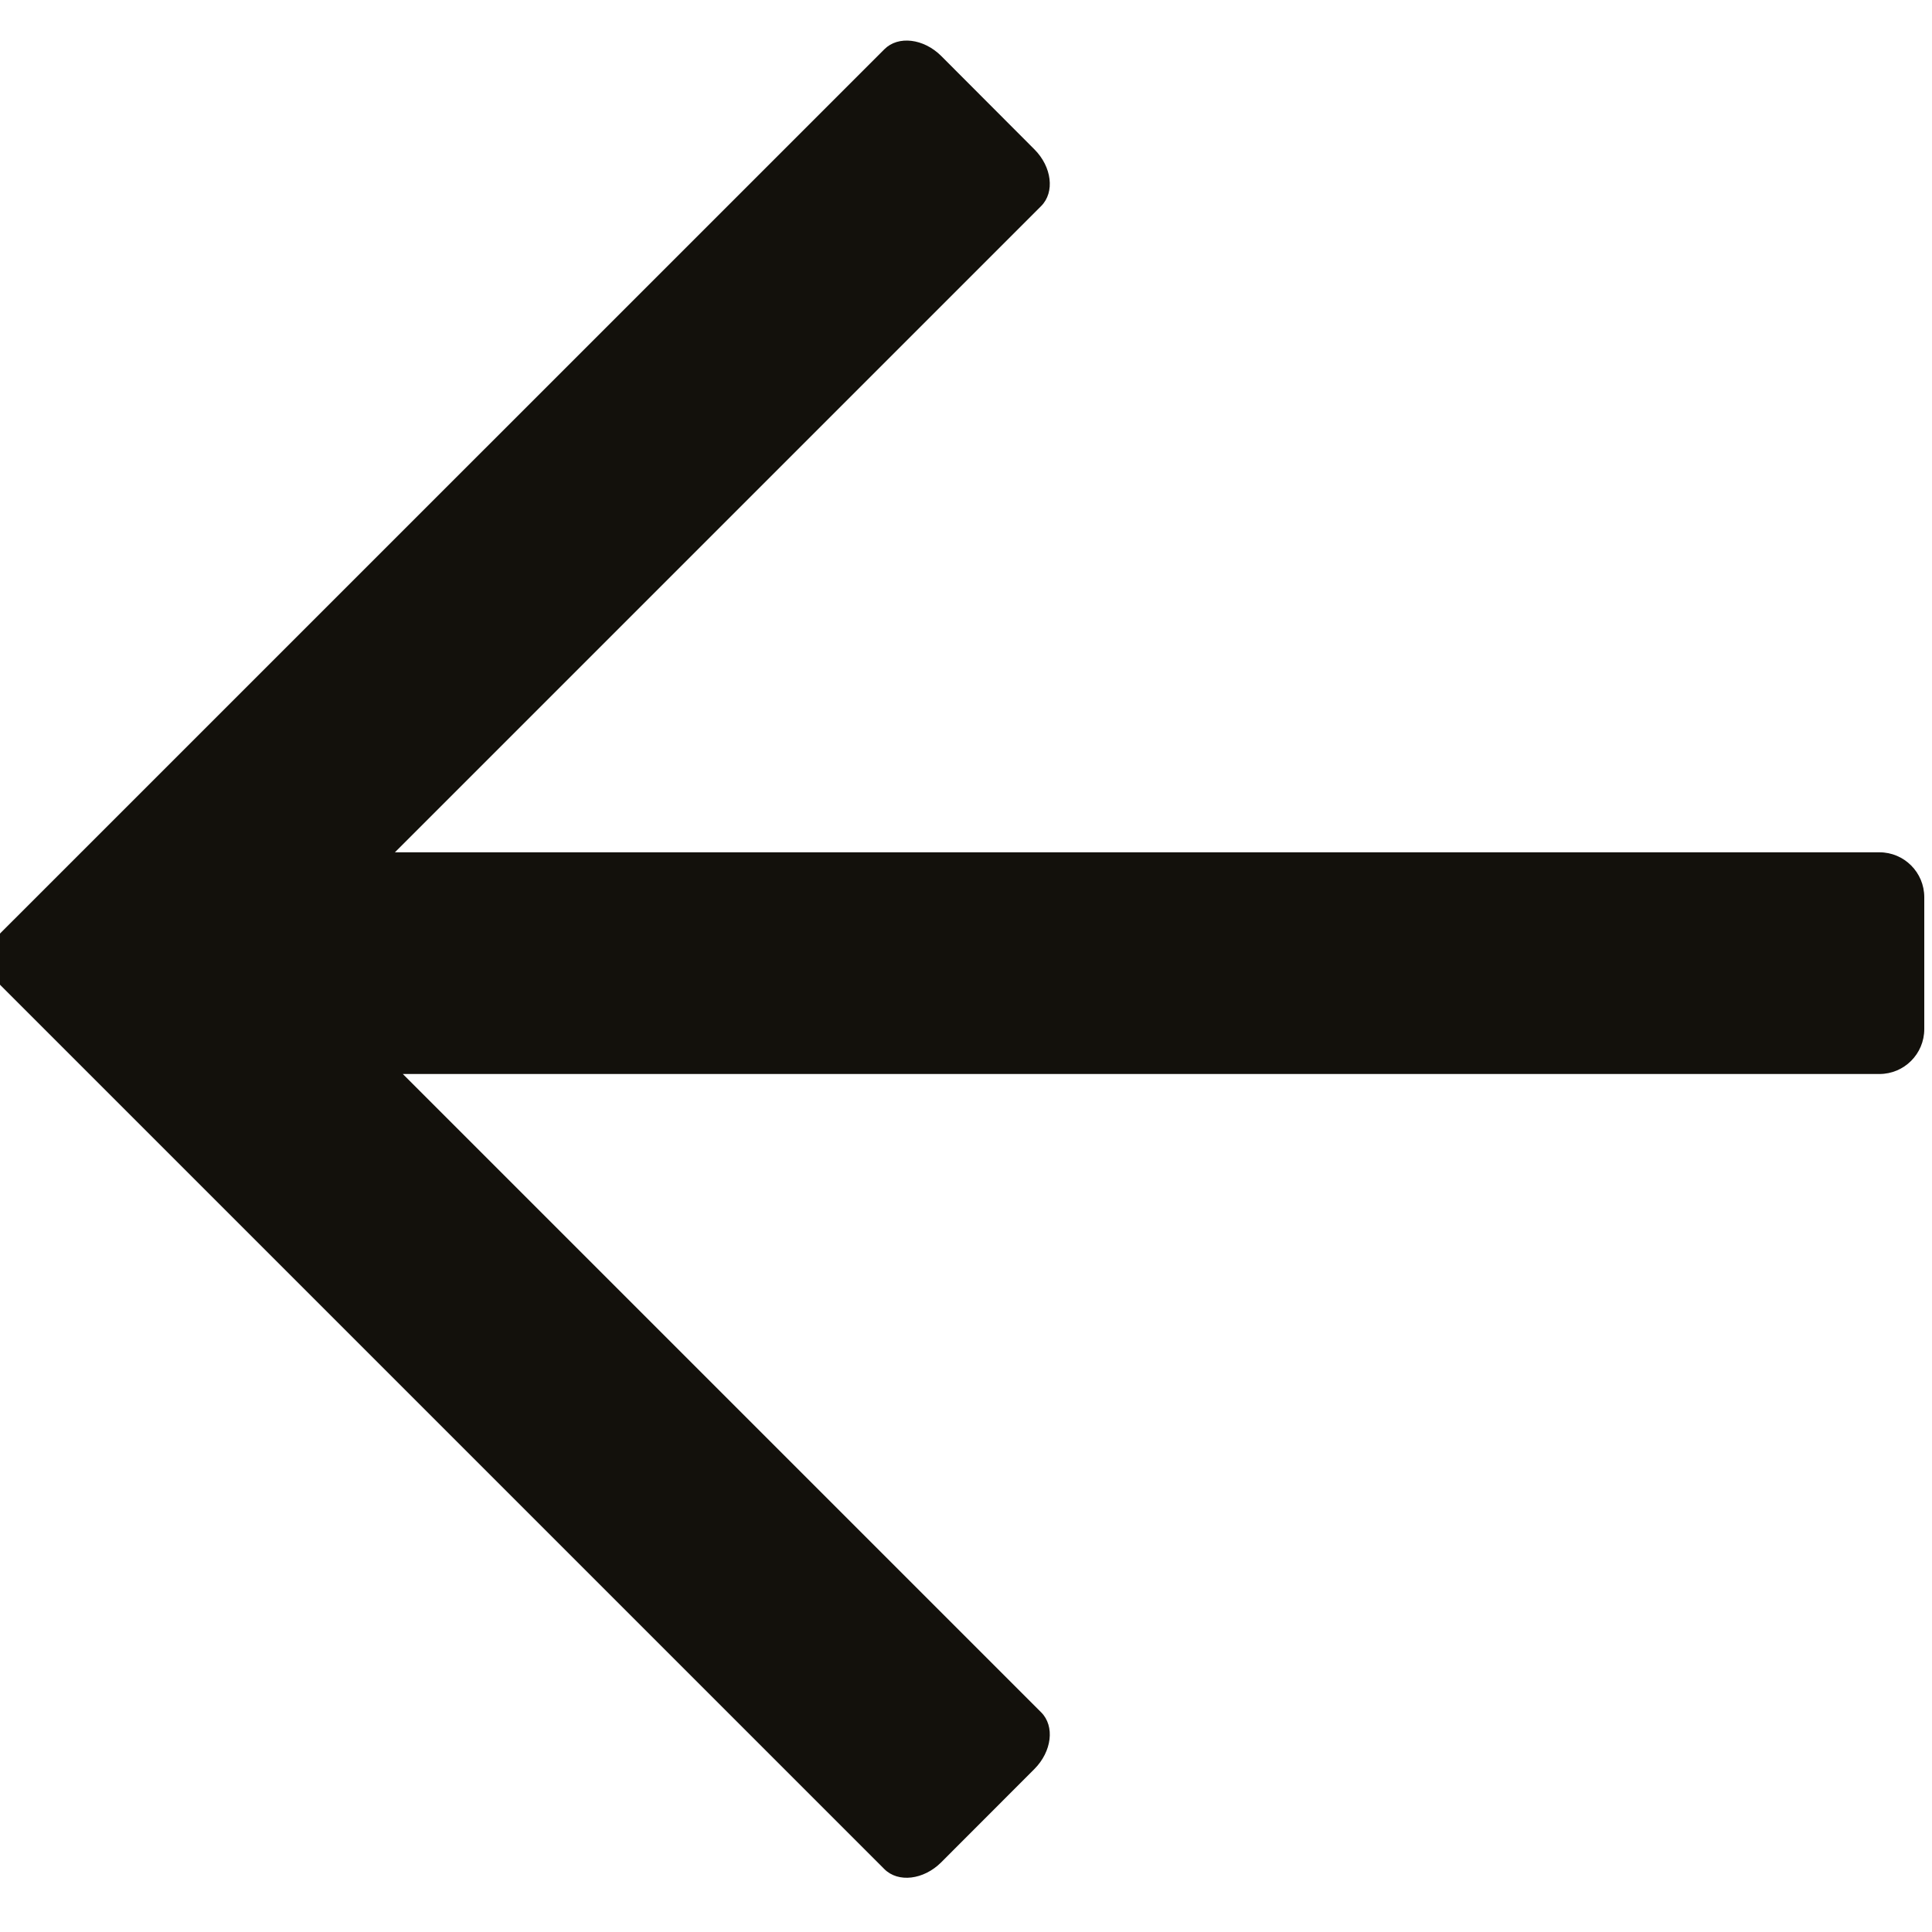
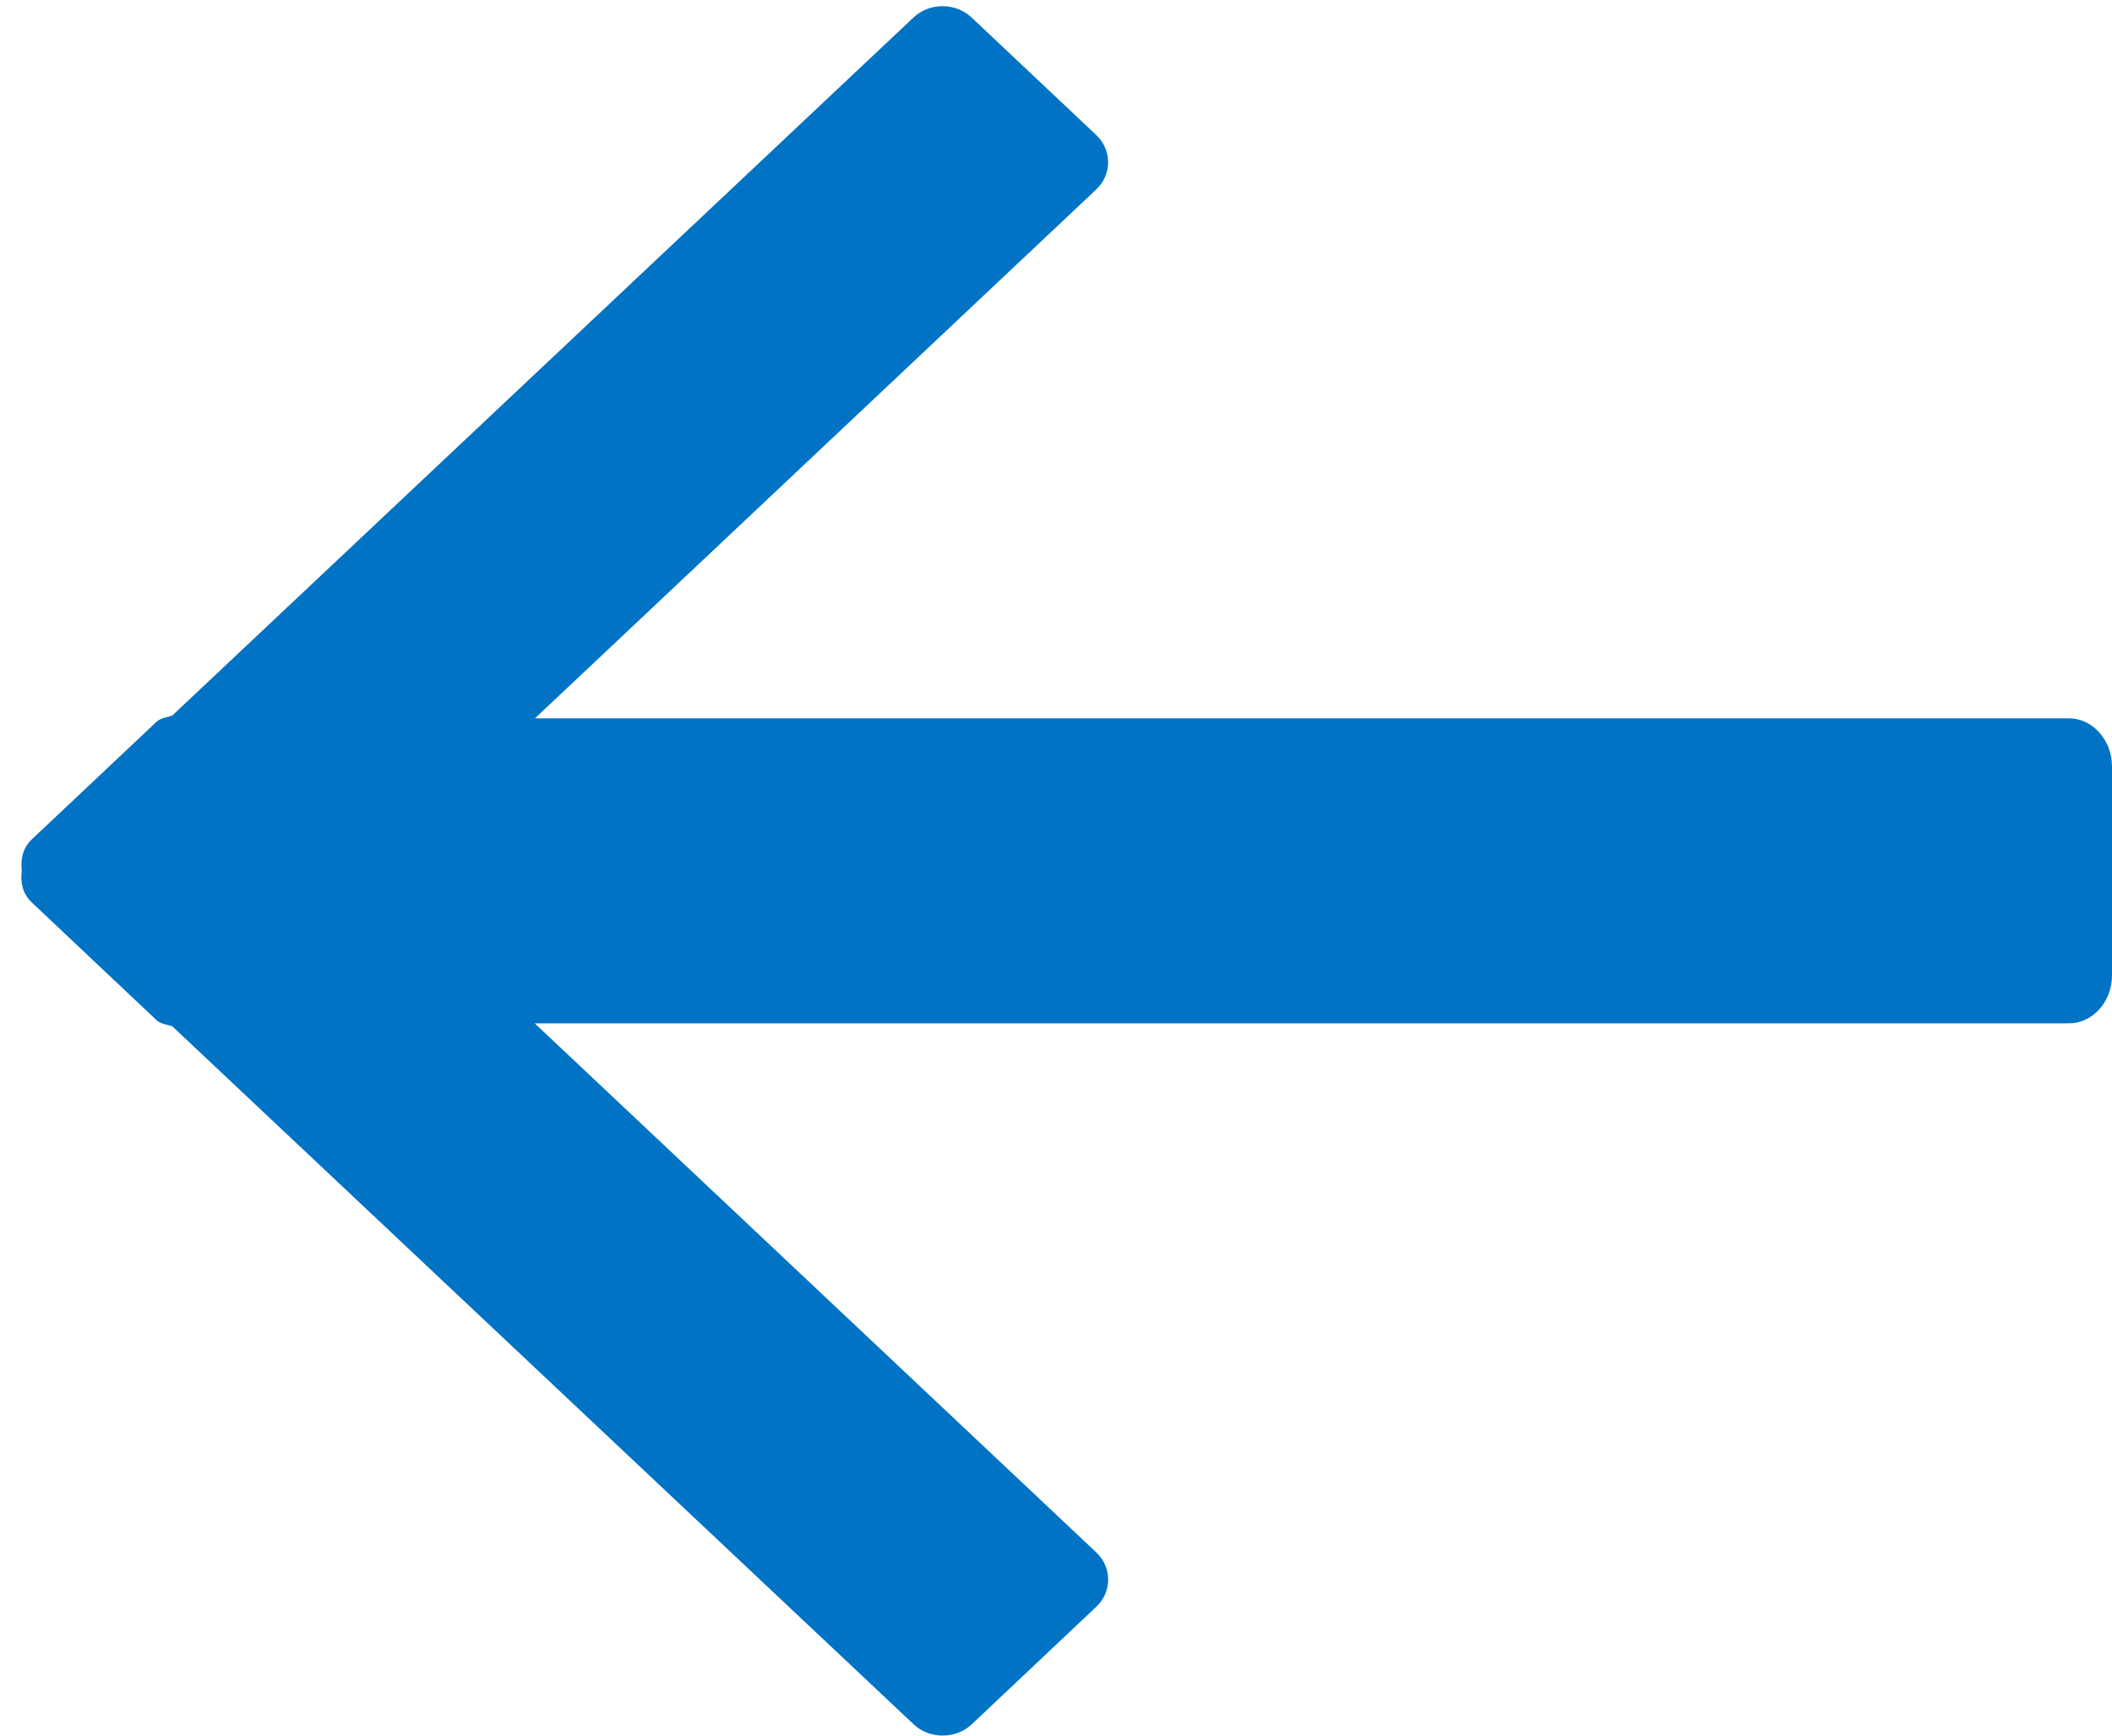
- <svg xmlns="http://www.w3.org/2000/svg" version="1.1" id="Layer_1" x="0px" y="0px" width="20px" height="20px" viewBox="0 0 20 20" enable-background="new 0 0 20 20" xml:space="preserve">
-   <path fill="#13110C" d="M19.456,8.823H4.088l6.69-6.69c0.143-0.143,0.111-0.406-0.07-0.587L9.743,0.579  c-0.182-0.181-0.445-0.212-0.587-0.07L0.006,9.658c-0.066,0.066-0.091,0.16-0.084,0.258C-0.079,9.921-0.079,9.925-0.08,9.93  c0,0.004,0,0.008,0.001,0.012c-0.007,0.098,0.019,0.192,0.085,0.258l9.149,9.149c0.143,0.143,0.406,0.111,0.587-0.069l0.966-0.967  c0.181-0.182,0.213-0.444,0.07-0.587L4.17,11.118h15.286c0.256,0,0.464-0.208,0.464-0.465V9.288  C19.92,9.031,19.712,8.823,19.456,8.823z" />
+ <svg xmlns="http://www.w3.org/2000/svg" version="1.1" id="Sky_Broadband" x="0px" y="0px" width="16px" height="13.147px" viewBox="0 1.45 16 13.147" enable-background="new 0 1.45 16 13.147" xml:space="preserve">
+   <path fill="#0073C5" d="M15.674,6.892H4.053l4.25-4.005c0.122-0.113,0.122-0.3,0.002-0.414l-0.944-0.89  c-0.122-0.115-0.32-0.115-0.441,0L1.305,6.871c-0.042,0.015-0.087,0.017-0.12,0.048L0.242,7.808  c-0.07,0.065-0.087,0.153-0.077,0.239C0.154,8.134,0.171,8.223,0.242,8.288l0.943,0.89c0.032,0.031,0.079,0.033,0.12,0.047  l5.617,5.289c0.12,0.113,0.318,0.113,0.439,0l0.942-0.889c0.124-0.115,0.122-0.303,0-0.416L4.051,9.203h11.623  C15.852,9.203,16,9.041,16,8.838v-1.58C16,7.056,15.852,6.892,15.674,6.892z" />
</svg>
